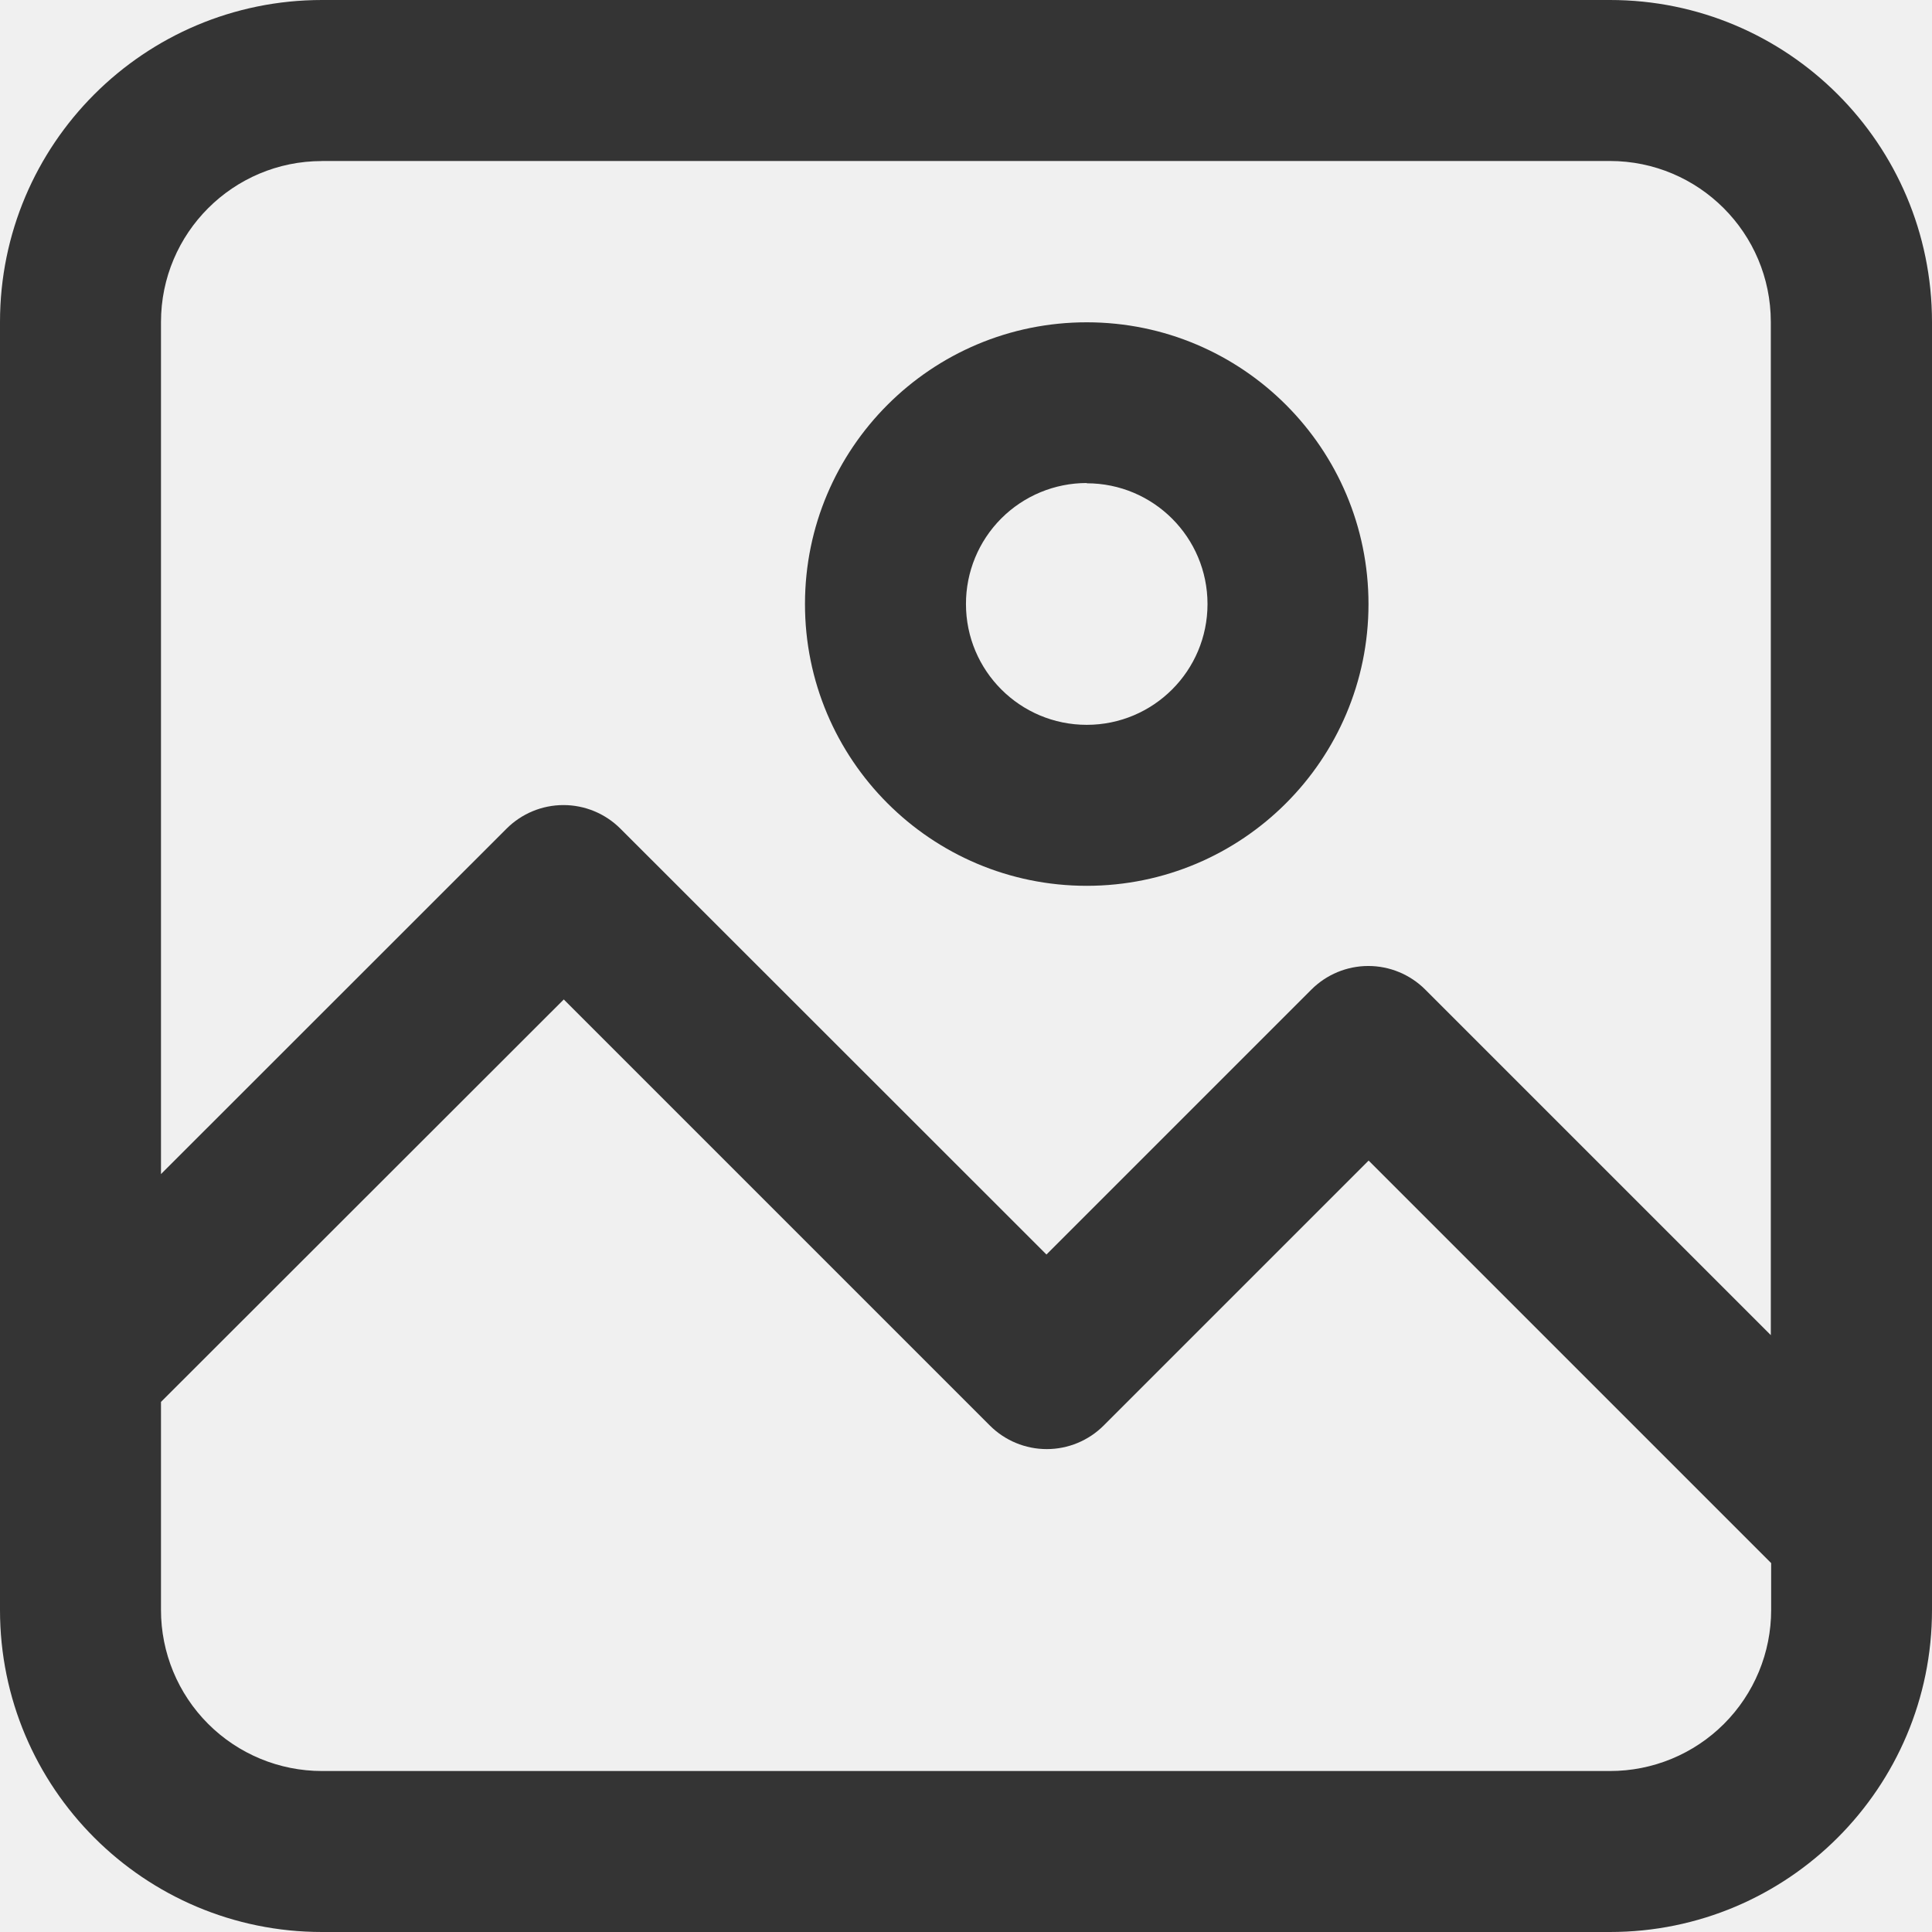
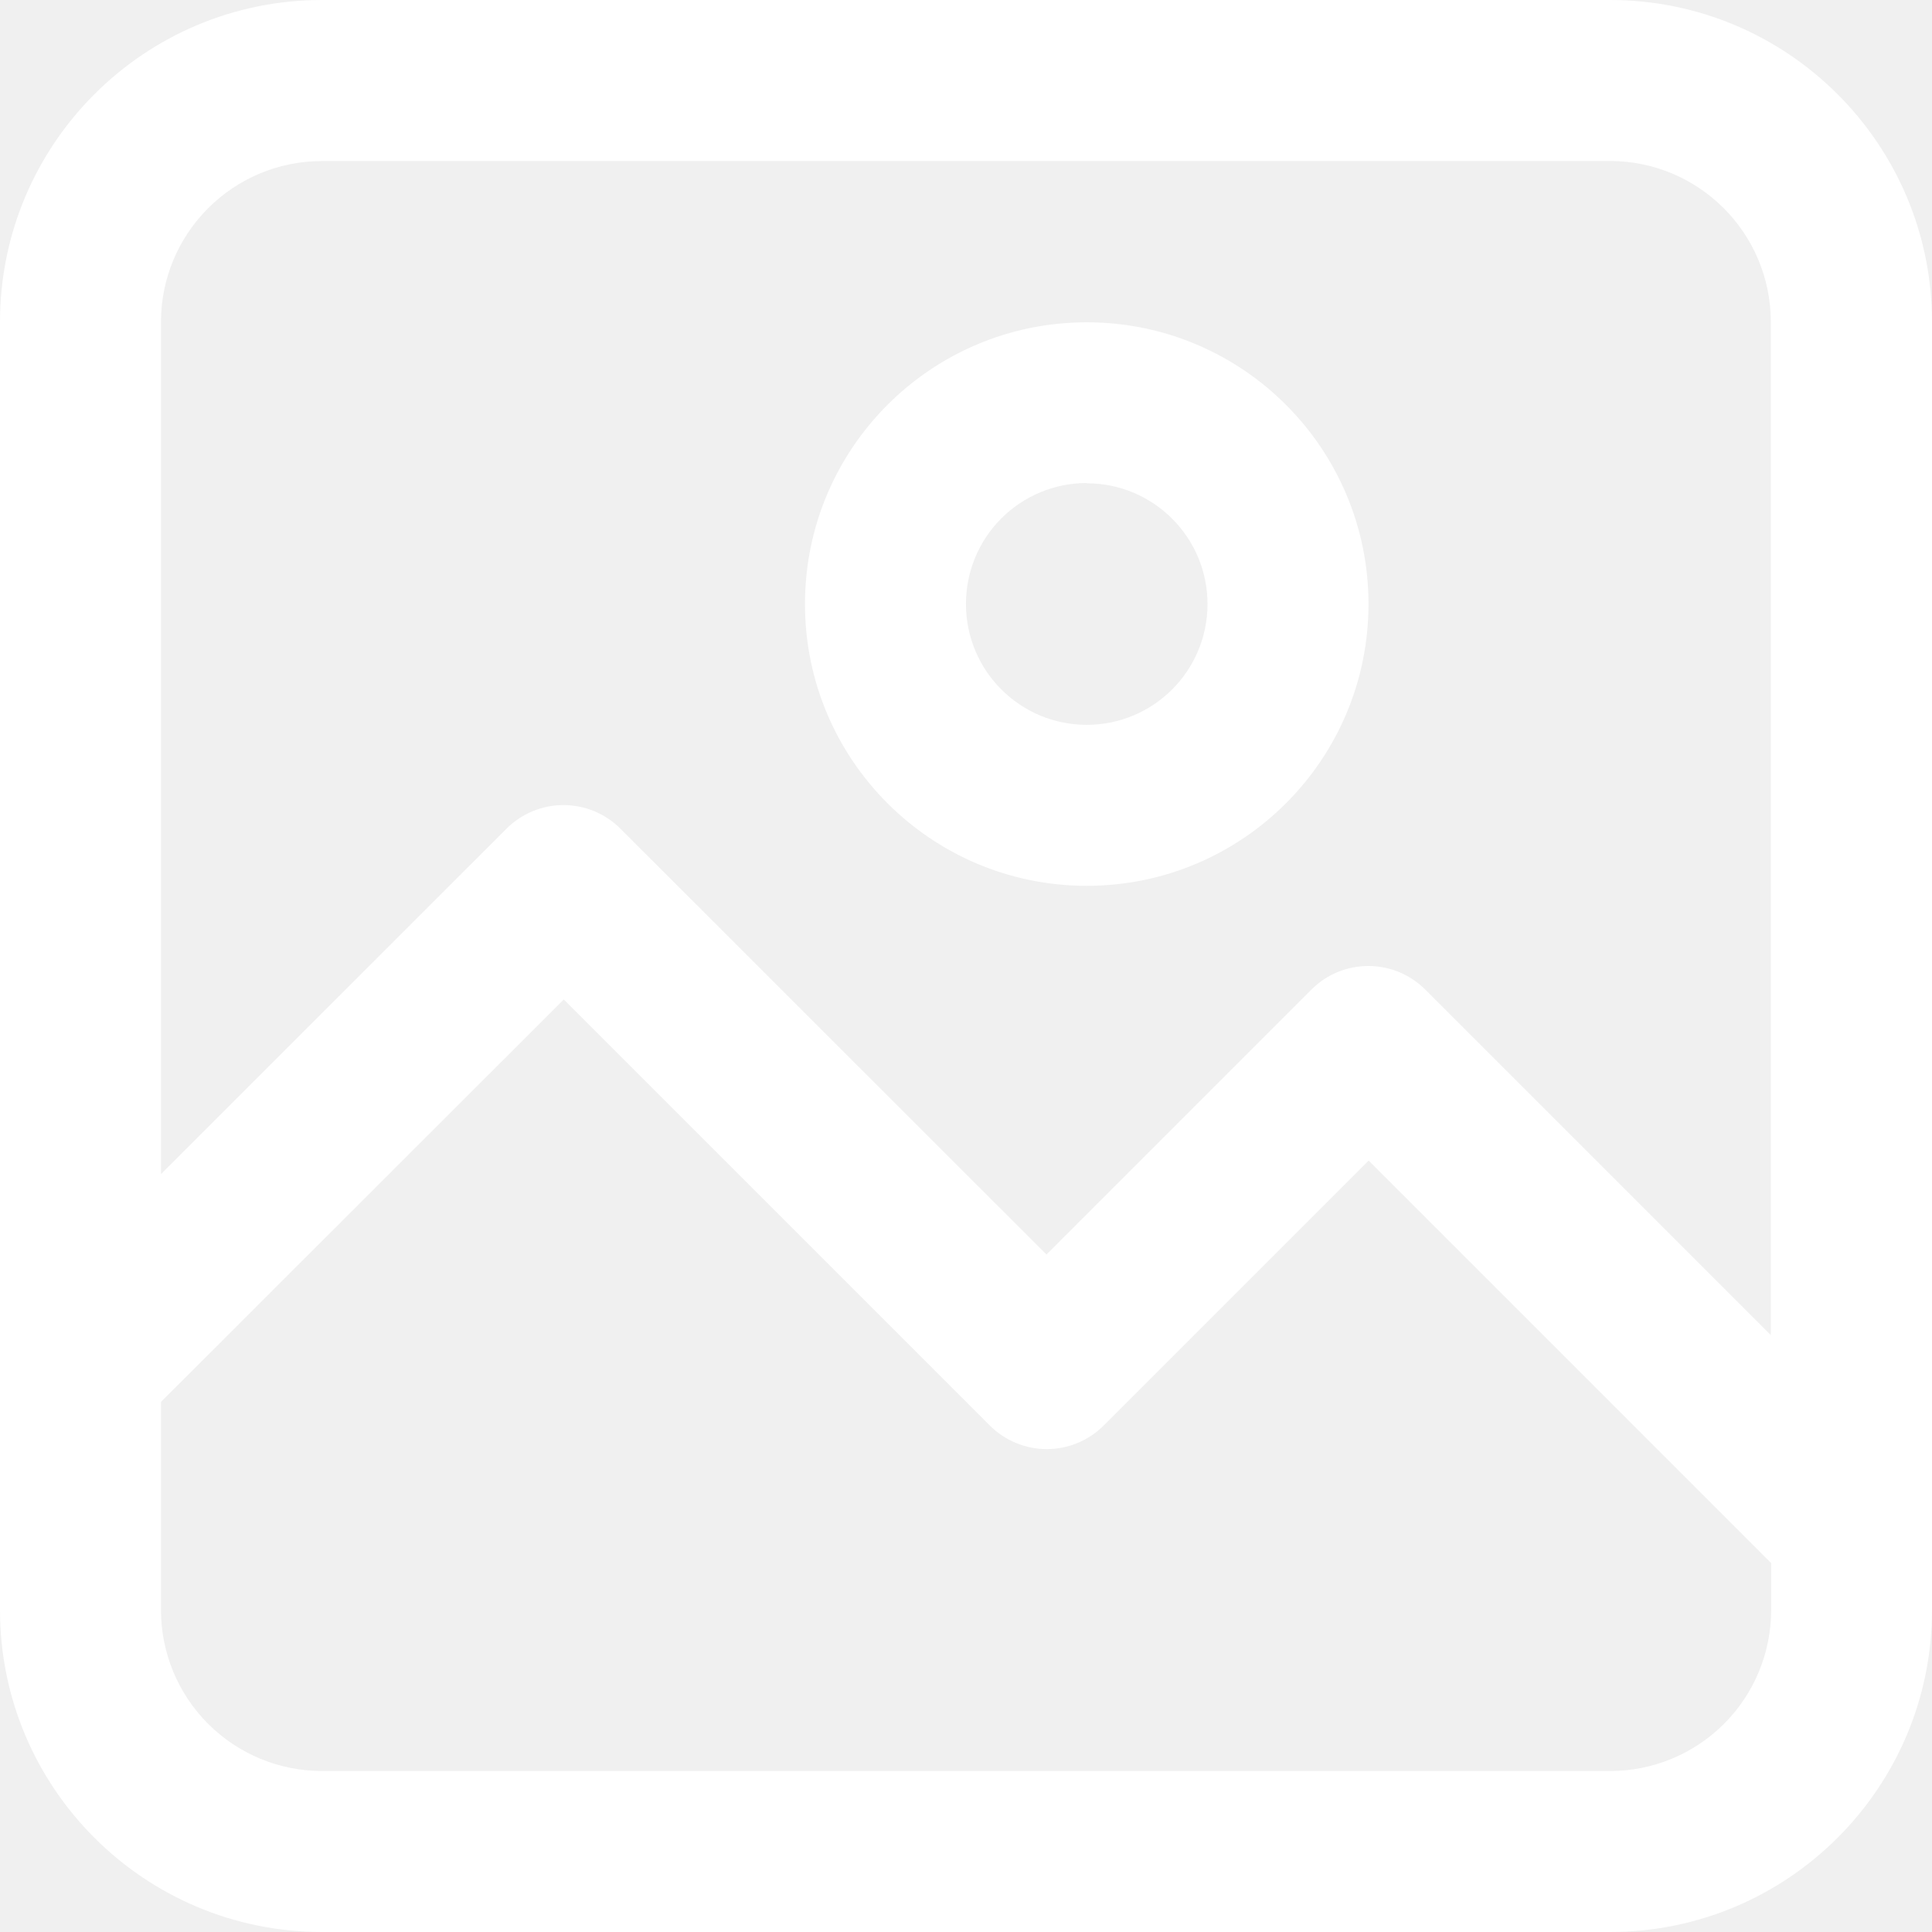
<svg xmlns="http://www.w3.org/2000/svg" width="28.443" height="28.443" viewBox="0 0 28.443 28.443">
  <g id="noun_Image_1560964" transform="translate(-2 -2)">
-     <path id="패스_268" data-name="패스 268" d="M6.741,30.443H25.7A4.741,4.741,0,0,0,30.443,25.7V6.741A4.741,4.741,0,0,0,25.7,2H6.741A4.741,4.741,0,0,0,2,6.741V25.7A4.741,4.741,0,0,0,6.741,30.443ZM25.7,28.073H6.741A2.37,2.37,0,0,1,4.37,25.7V22.639L10.3,16.714l6.272,6.272a1.185,1.185,0,0,0,1.677,0l3.9-3.9,5.926,5.926V25.7A2.37,2.37,0,0,1,25.7,28.073ZM6.741,4.37H25.7a2.37,2.37,0,0,1,2.37,2.37V21.656l-5.087-5.087a1.185,1.185,0,0,0-1.677,0l-3.9,3.9L11.134,14.2a1.185,1.185,0,0,0-1.677,0L4.37,19.285V6.741a2.37,2.37,0,0,1,2.37-2.37Z" transform="translate(0)" fill="#343434" />
-     <path id="패스_269" data-name="패스 269" d="M46.148,26.3A4.148,4.148,0,1,0,42,22.148,4.148,4.148,0,0,0,46.148,26.3Zm0-5.926a1.778,1.778,0,1,1-1.778,1.778A1.778,1.778,0,0,1,46.148,20.37Z" transform="translate(-28.149 -11.259)" fill="#343434" />
+     <path id="패스_268" data-name="패스 268" d="M6.741,30.443H25.7A4.741,4.741,0,0,0,30.443,25.7V6.741A4.741,4.741,0,0,0,25.7,2H6.741A4.741,4.741,0,0,0,2,6.741V25.7A4.741,4.741,0,0,0,6.741,30.443ZM25.7,28.073H6.741A2.37,2.37,0,0,1,4.37,25.7V22.639L10.3,16.714l6.272,6.272a1.185,1.185,0,0,0,1.677,0l3.9-3.9,5.926,5.926V25.7A2.37,2.37,0,0,1,25.7,28.073ZM6.741,4.37H25.7a2.37,2.37,0,0,1,2.37,2.37V21.656l-5.087-5.087a1.185,1.185,0,0,0-1.677,0l-3.9,3.9L11.134,14.2a1.185,1.185,0,0,0-1.677,0L4.37,19.285V6.741a2.37,2.37,0,0,1,2.37-2.37Z" transform="translate(0)" fill="#fff" />
+     <path id="패스_269" data-name="패스 269" d="M46.148,26.3A4.148,4.148,0,1,0,42,22.148,4.148,4.148,0,0,0,46.148,26.3Zm0-5.926a1.778,1.778,0,1,1-1.778,1.778A1.778,1.778,0,0,1,46.148,20.37Z" transform="translate(-28.149 -11.259)" fill="#fff" />
  </g>
</svg>
